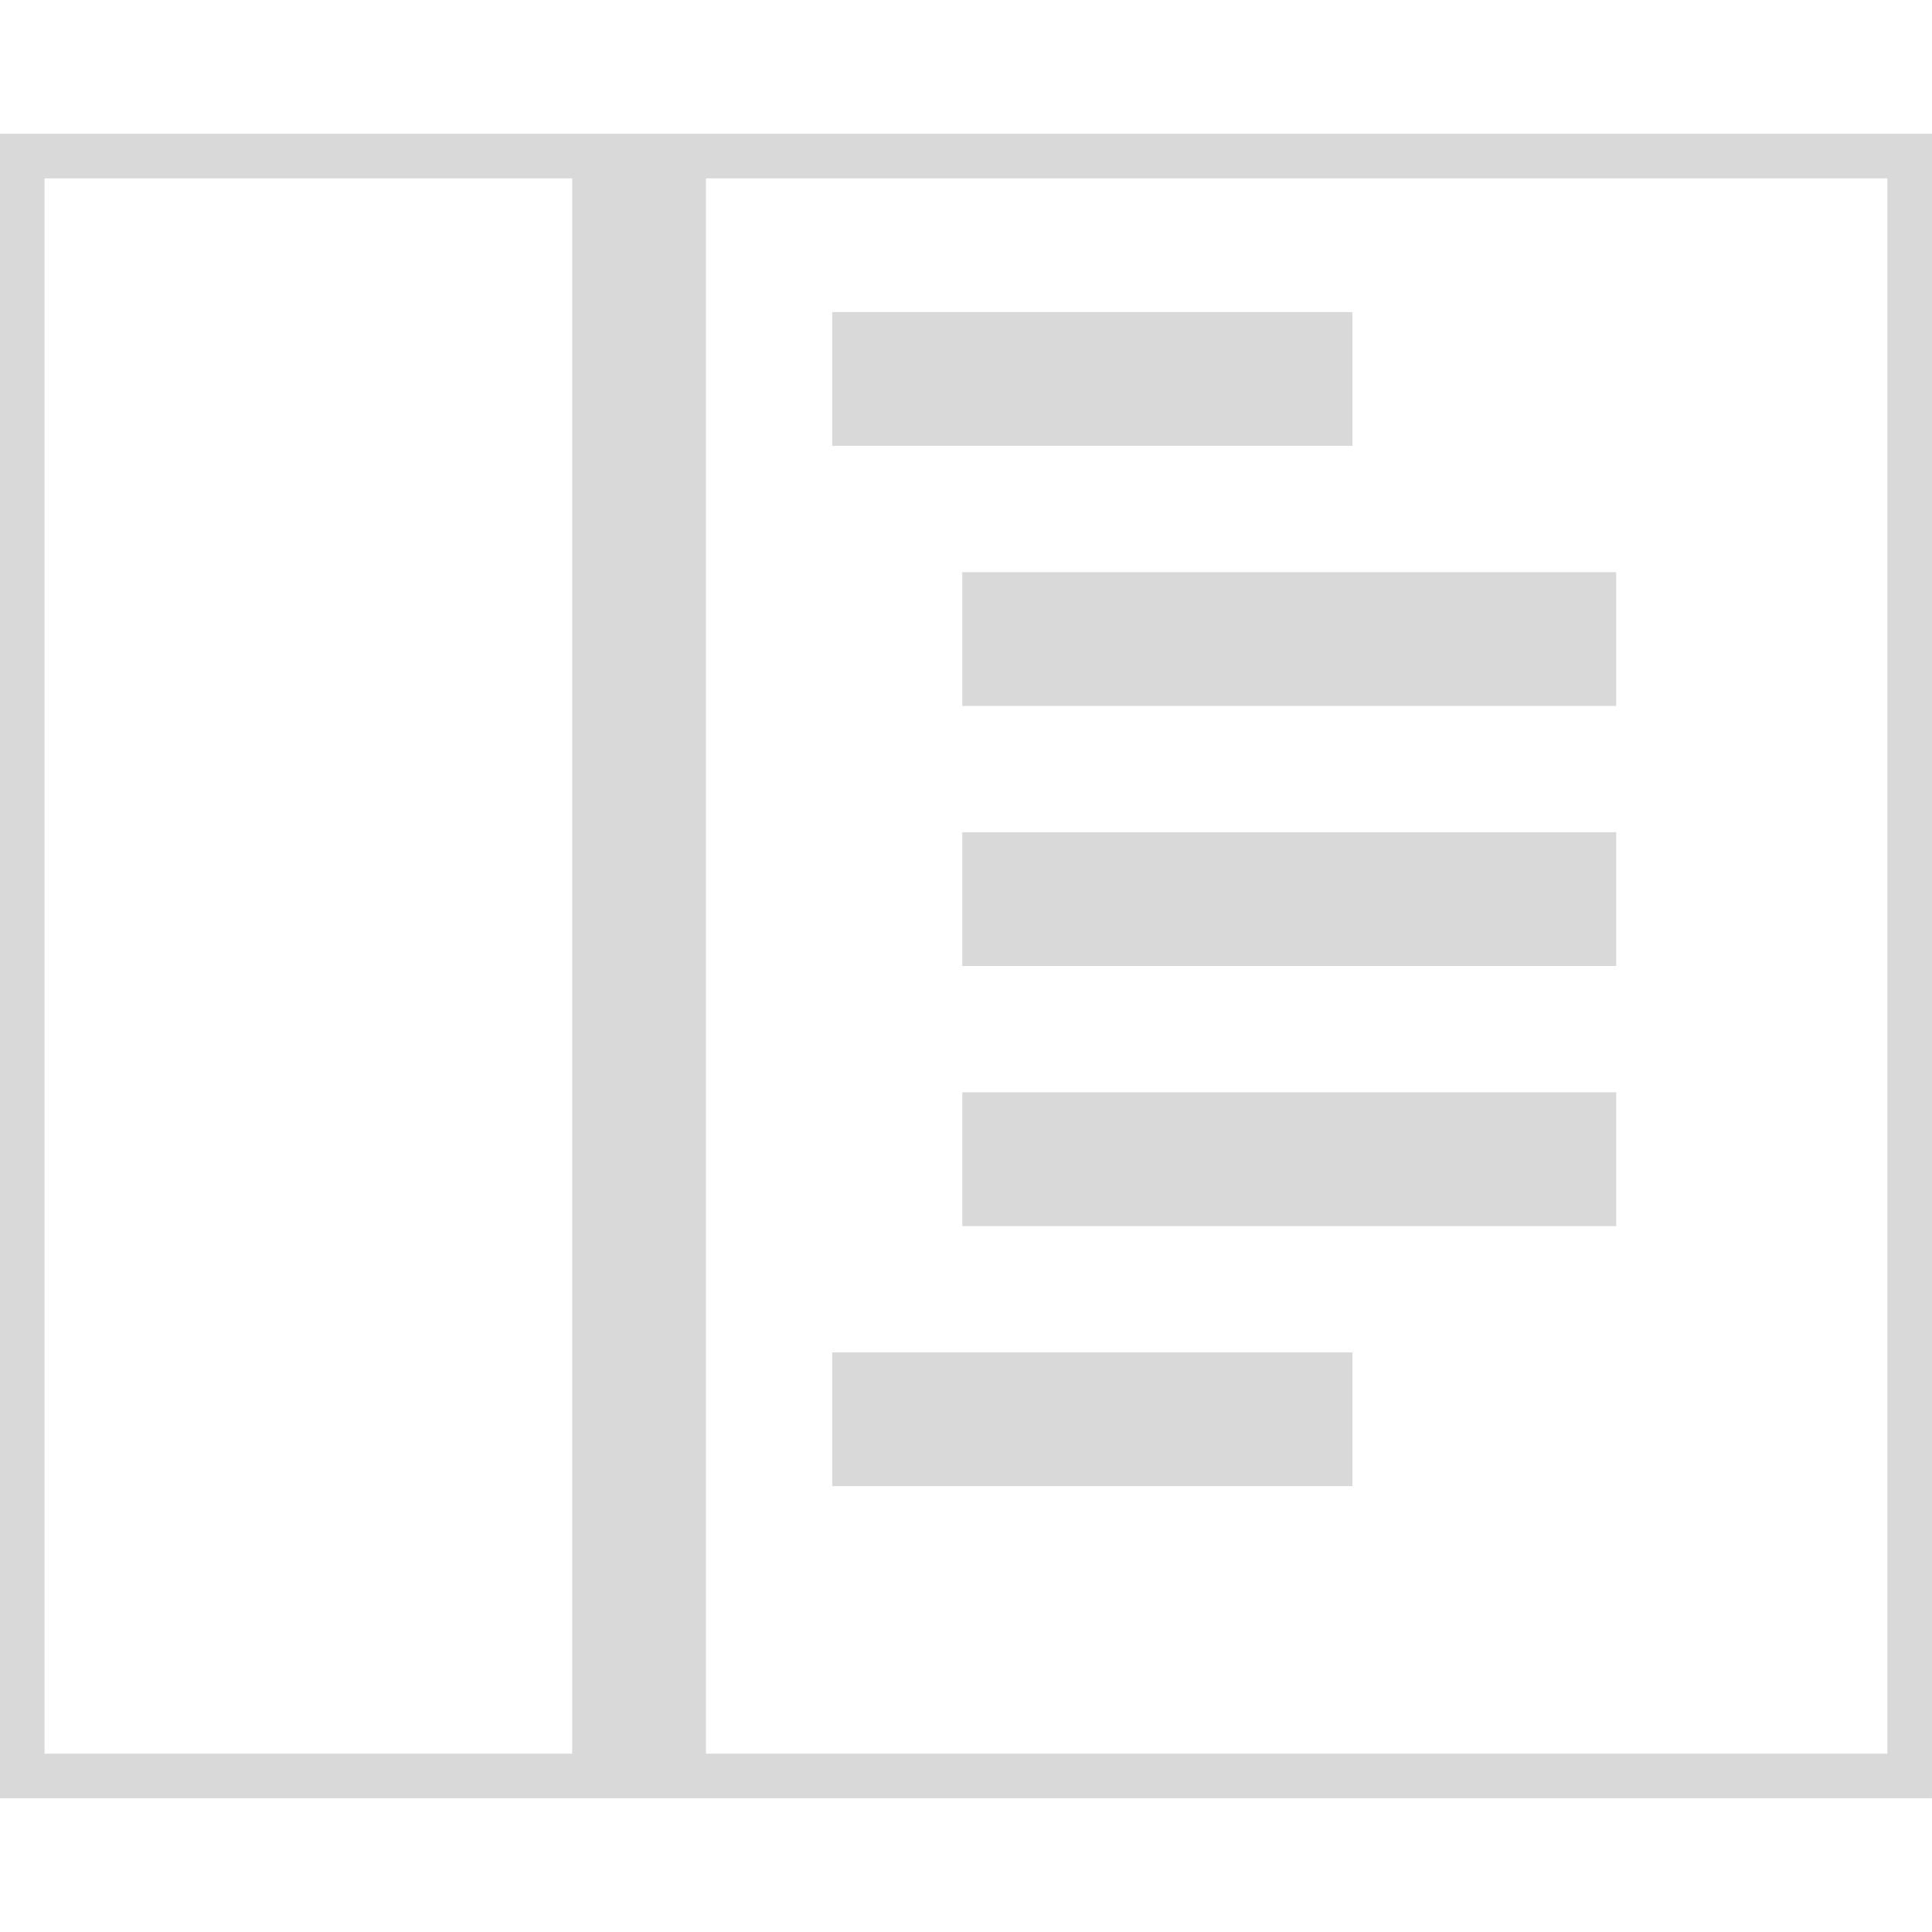
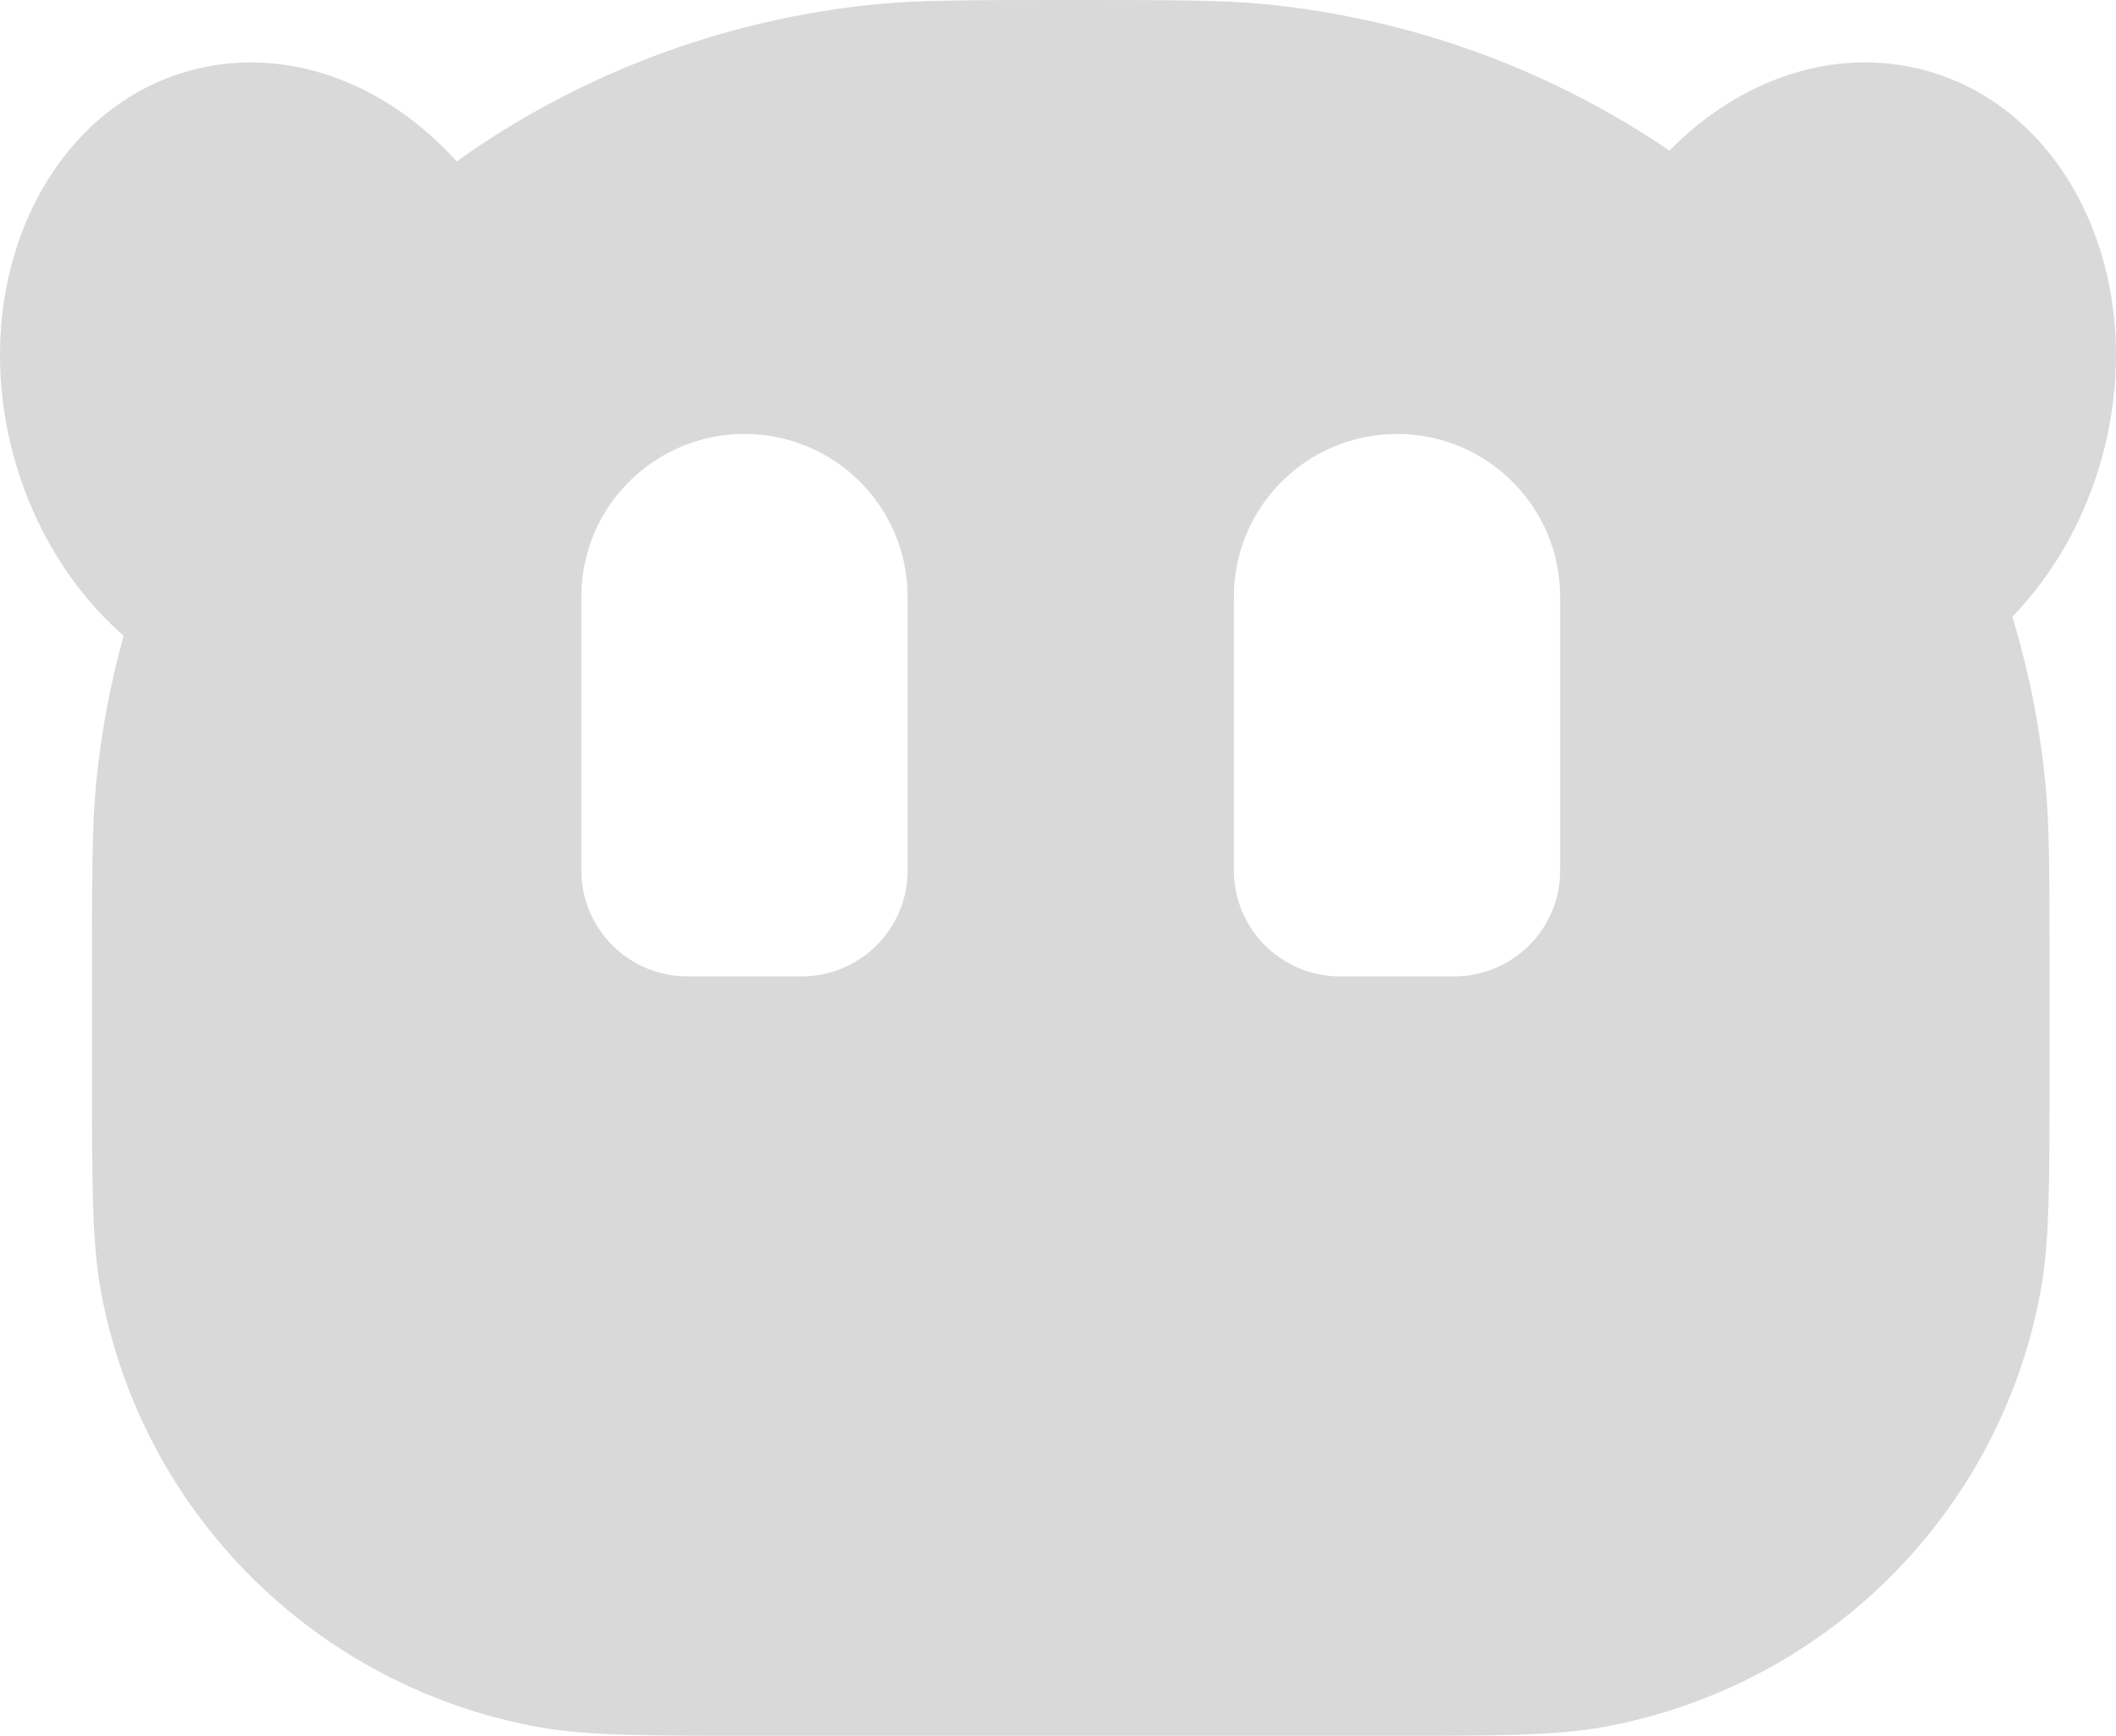
- <svg xmlns="http://www.w3.org/2000/svg" width="100%" height="100%" viewBox="0 0 260 260" version="1.1" xml:space="preserve" style="fill-rule:evenodd;clip-rule:evenodd;stroke-linejoin:round;stroke-miterlimit:1.414;">
-   <g transform="matrix(1,0,0,1,-1169,-1078)">
-     <g transform="matrix(1,0,0,1,0,999)">
-       <g transform="matrix(1,0,0,1,580,2.27374e-13)">
-         <g fill="#d9d9d9">
-           <g transform="matrix(1.06122,0,0,1.03704,-43.4898,-1044.78)">
-             <path d="M841,1317L596,1317L596,1101L841,1101L841,1317ZM601.654,1106.79L601.654,1311.21L835.346,1311.21L835.346,1106.79L601.654,1106.79Z" />
-           </g>
-           <g transform="matrix(1,0,0,1,1,-999)">
-             <rect x="665" y="1100" width="18" height="216" />
-           </g>
-           <g transform="matrix(1,0,0,1,0,-1000)">
-             <rect x="701" y="1121" width="70" height="18" />
-           </g>
-           <g transform="matrix(1,0,0,1,0,-860)">
-             <rect x="701" y="1121" width="70" height="18" />
-           </g>
-           <g transform="matrix(1.25714,0,0,1,-162.757,-965)">
-             <rect x="701" y="1121" width="70" height="18" />
-           </g>
-           <g transform="matrix(1.25714,0,0,1,-162.757,-930)">
-             <rect x="701" y="1121" width="70" height="18" />
-           </g>
-           <g transform="matrix(1.25714,0,0,1,-162.757,-895)">
-             <rect x="701" y="1121" width="70" height="18" />
-           </g>
-         </g>
-       </g>
-     </g>
-   </g>
+ <svg xmlns="http://www.w3.org/2000/svg" width="1024" height="840" viewBox="0 0 1024 840" version="1.1" xml:space="preserve" style="fill-rule:evenodd;clip-rule:evenodd;stroke-linejoin:round;stroke-miterlimit:1.414;">
+   <path d="M518.182 0C567.057 0 591.494 5.43465e-05 612.079 2.022C684.333 9.121 751.132 34.267 807.91 72.902C841.62 38.525 887.454 22.247 931.331 33.976C1001.52 52.737 1040.12 136.058 1017.56 220.079C1009.21 251.138 993.678 277.943 973.864 298.449C981.676 324.27 987.08 351.15 989.813 378.834C991.84 399.367 991.841 423.745 991.841 472.5V516.923C991.841 573.211 991.84 601.354 987.53 624.817C967.822 732.096 883.67 816.041 776.13 835.701C752.609 840.001 724.396 840.001 667.971 840.001H368.391C311.966 840.001 283.754 840.001 260.233 835.701C152.692 816.041 68.54 732.096 48.833 624.817C44.523 601.354 44.523 573.211 44.523 516.923V472.5C44.523 423.745 44.523 399.367 46.55 378.834C48.96 354.431 53.444 330.652 59.823 307.673C35.403 286.292 16.103 256.033 6.444 220.073C-16.124 136.052 22.48 52.731 92.669 33.97C138.707 21.664 186.897 40.191 220.979 78.107C279.334 36.527 348.835 9.435 424.285 2.022C444.869 4.14715e-05 469.307 0 518.182 0ZM676.068 210.001C632.47 210.001 597.126 245.259 597.126 288.751V421.282C597.126 449.569 620.113 472.501 648.471 472.501H703.667C732.023 472.501 755.012 449.569 755.012 421.282V288.751C755.012 245.259 719.668 210.001 676.068 210.001ZM360.285 209.994C316.686 209.994 281.342 245.252 281.341 288.744V421.275C281.341 449.562 304.33 472.495 332.687 472.495H387.883C416.24 472.495 439.227 449.562 439.227 421.275V288.744C439.227 245.252 403.884 209.994 360.285 209.994Z" fill="#d9d9d9" />
</svg>
